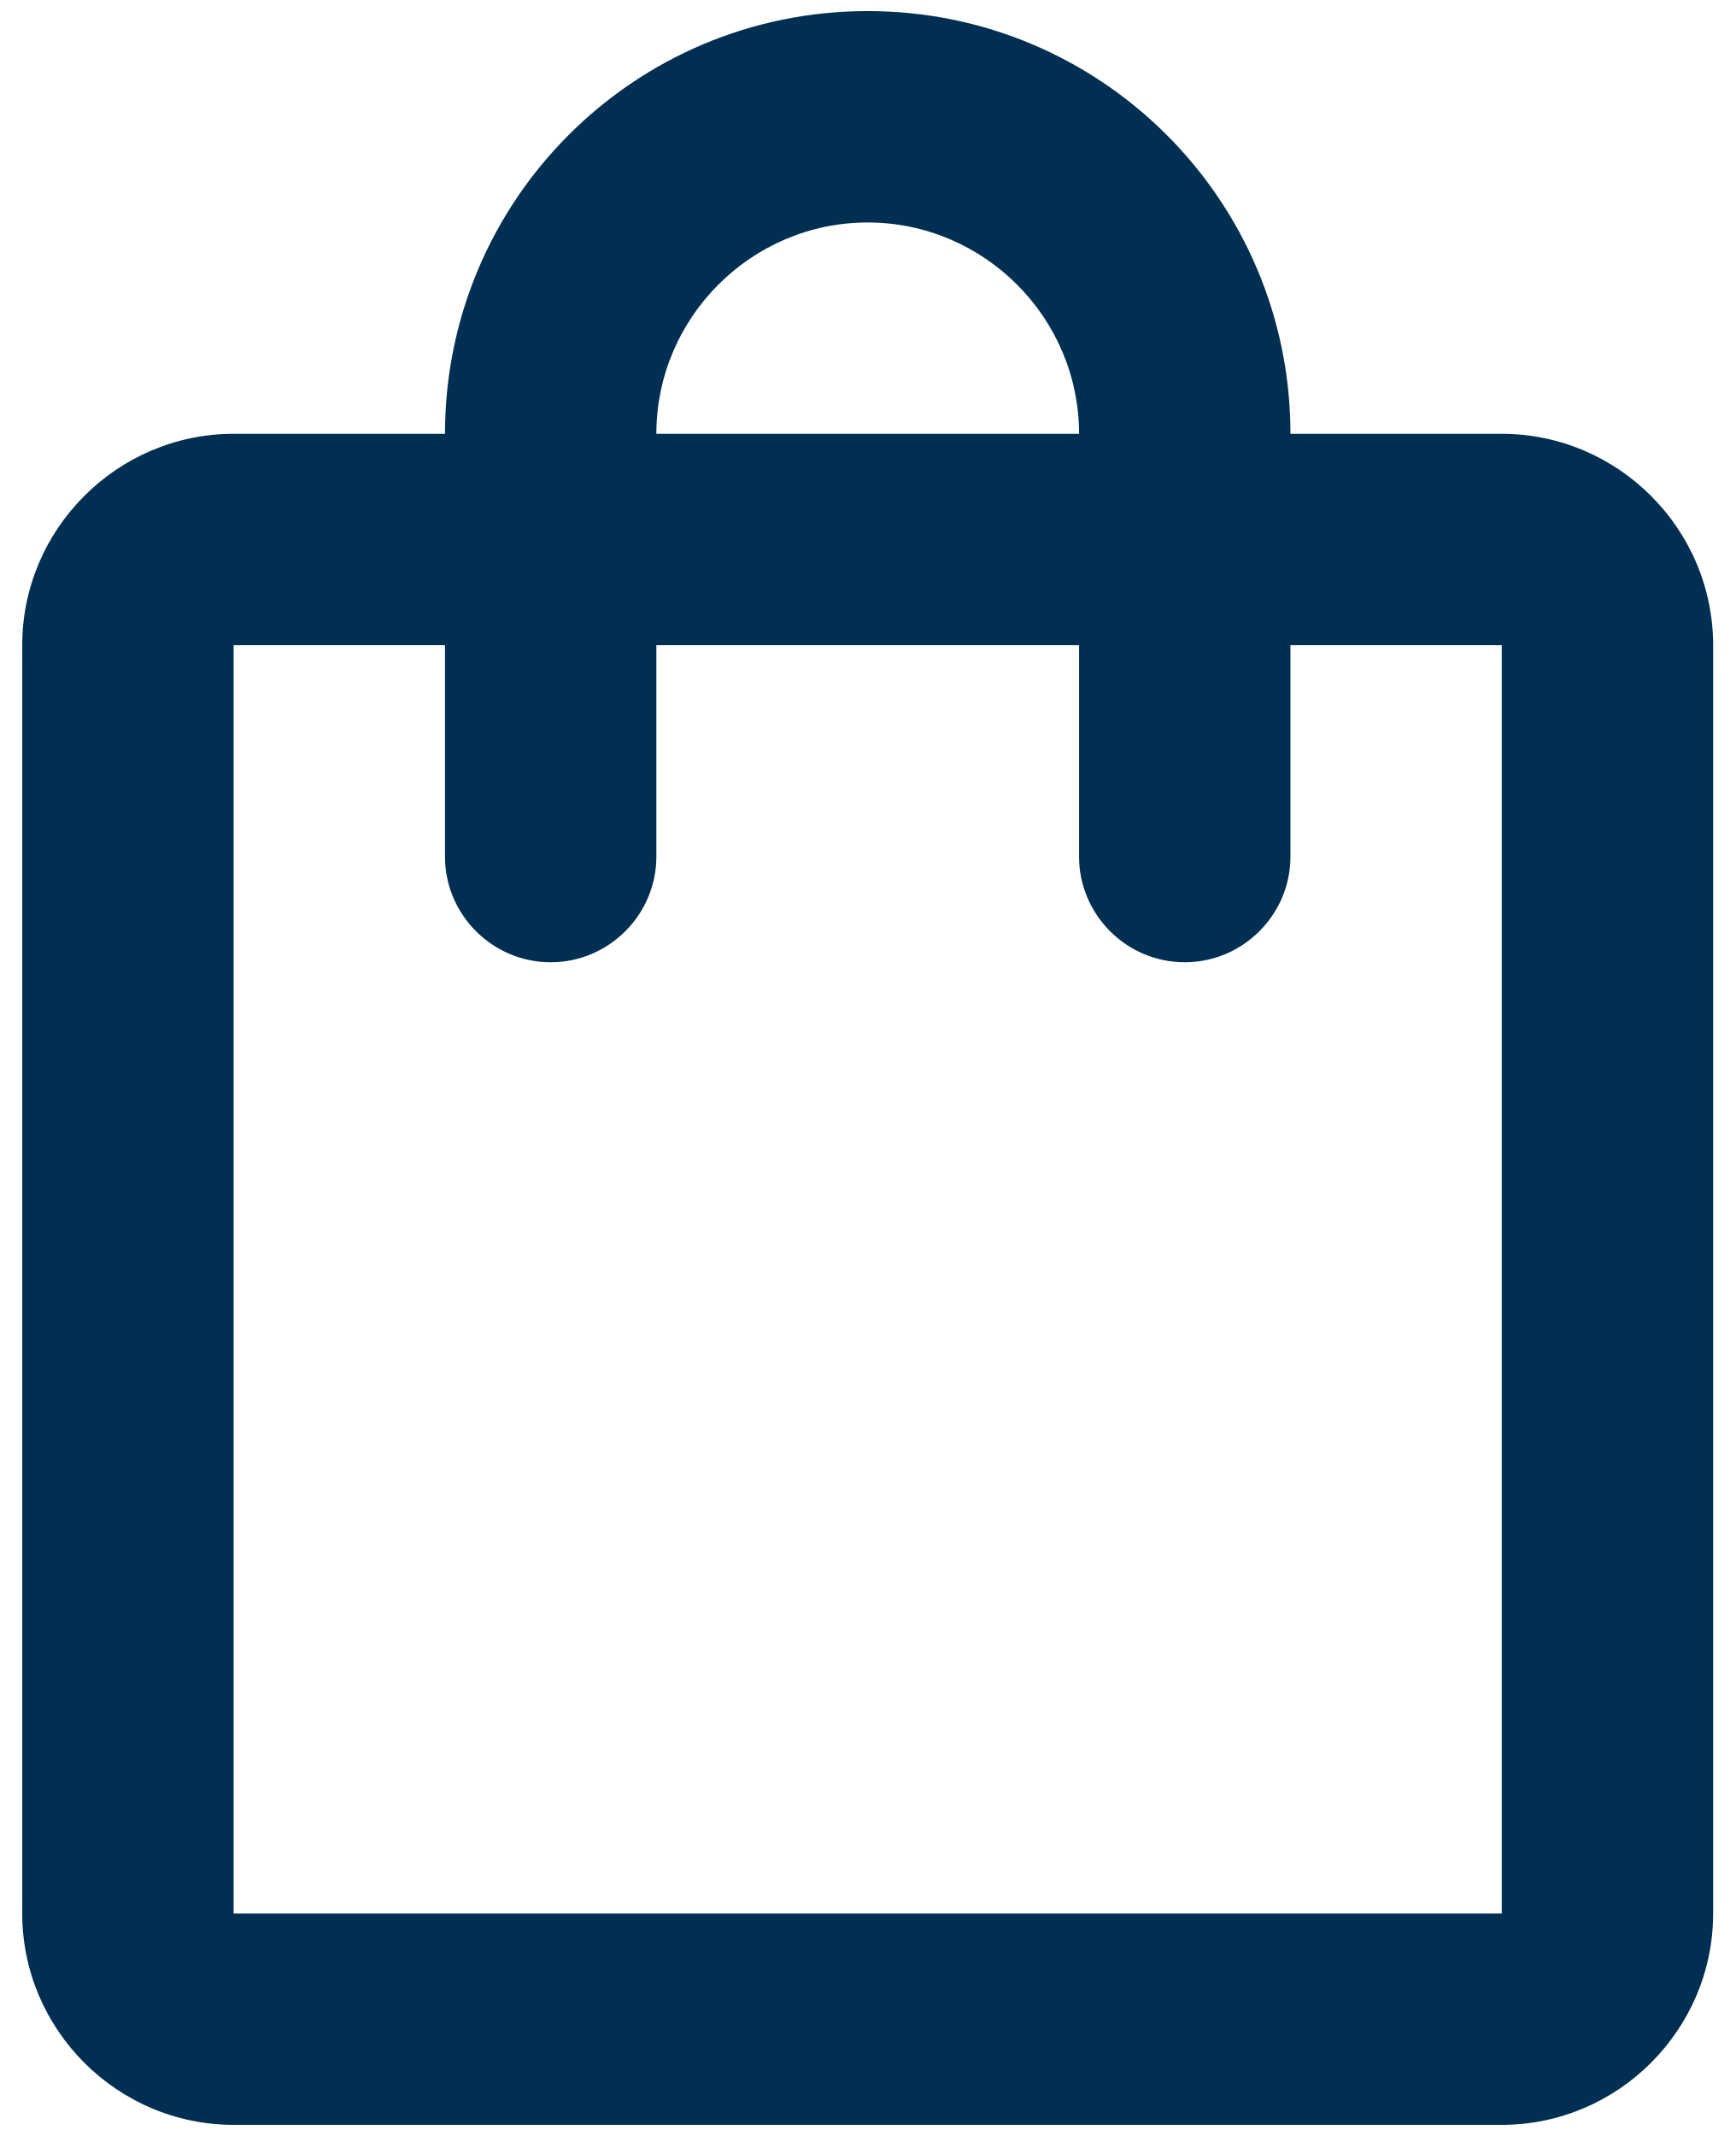
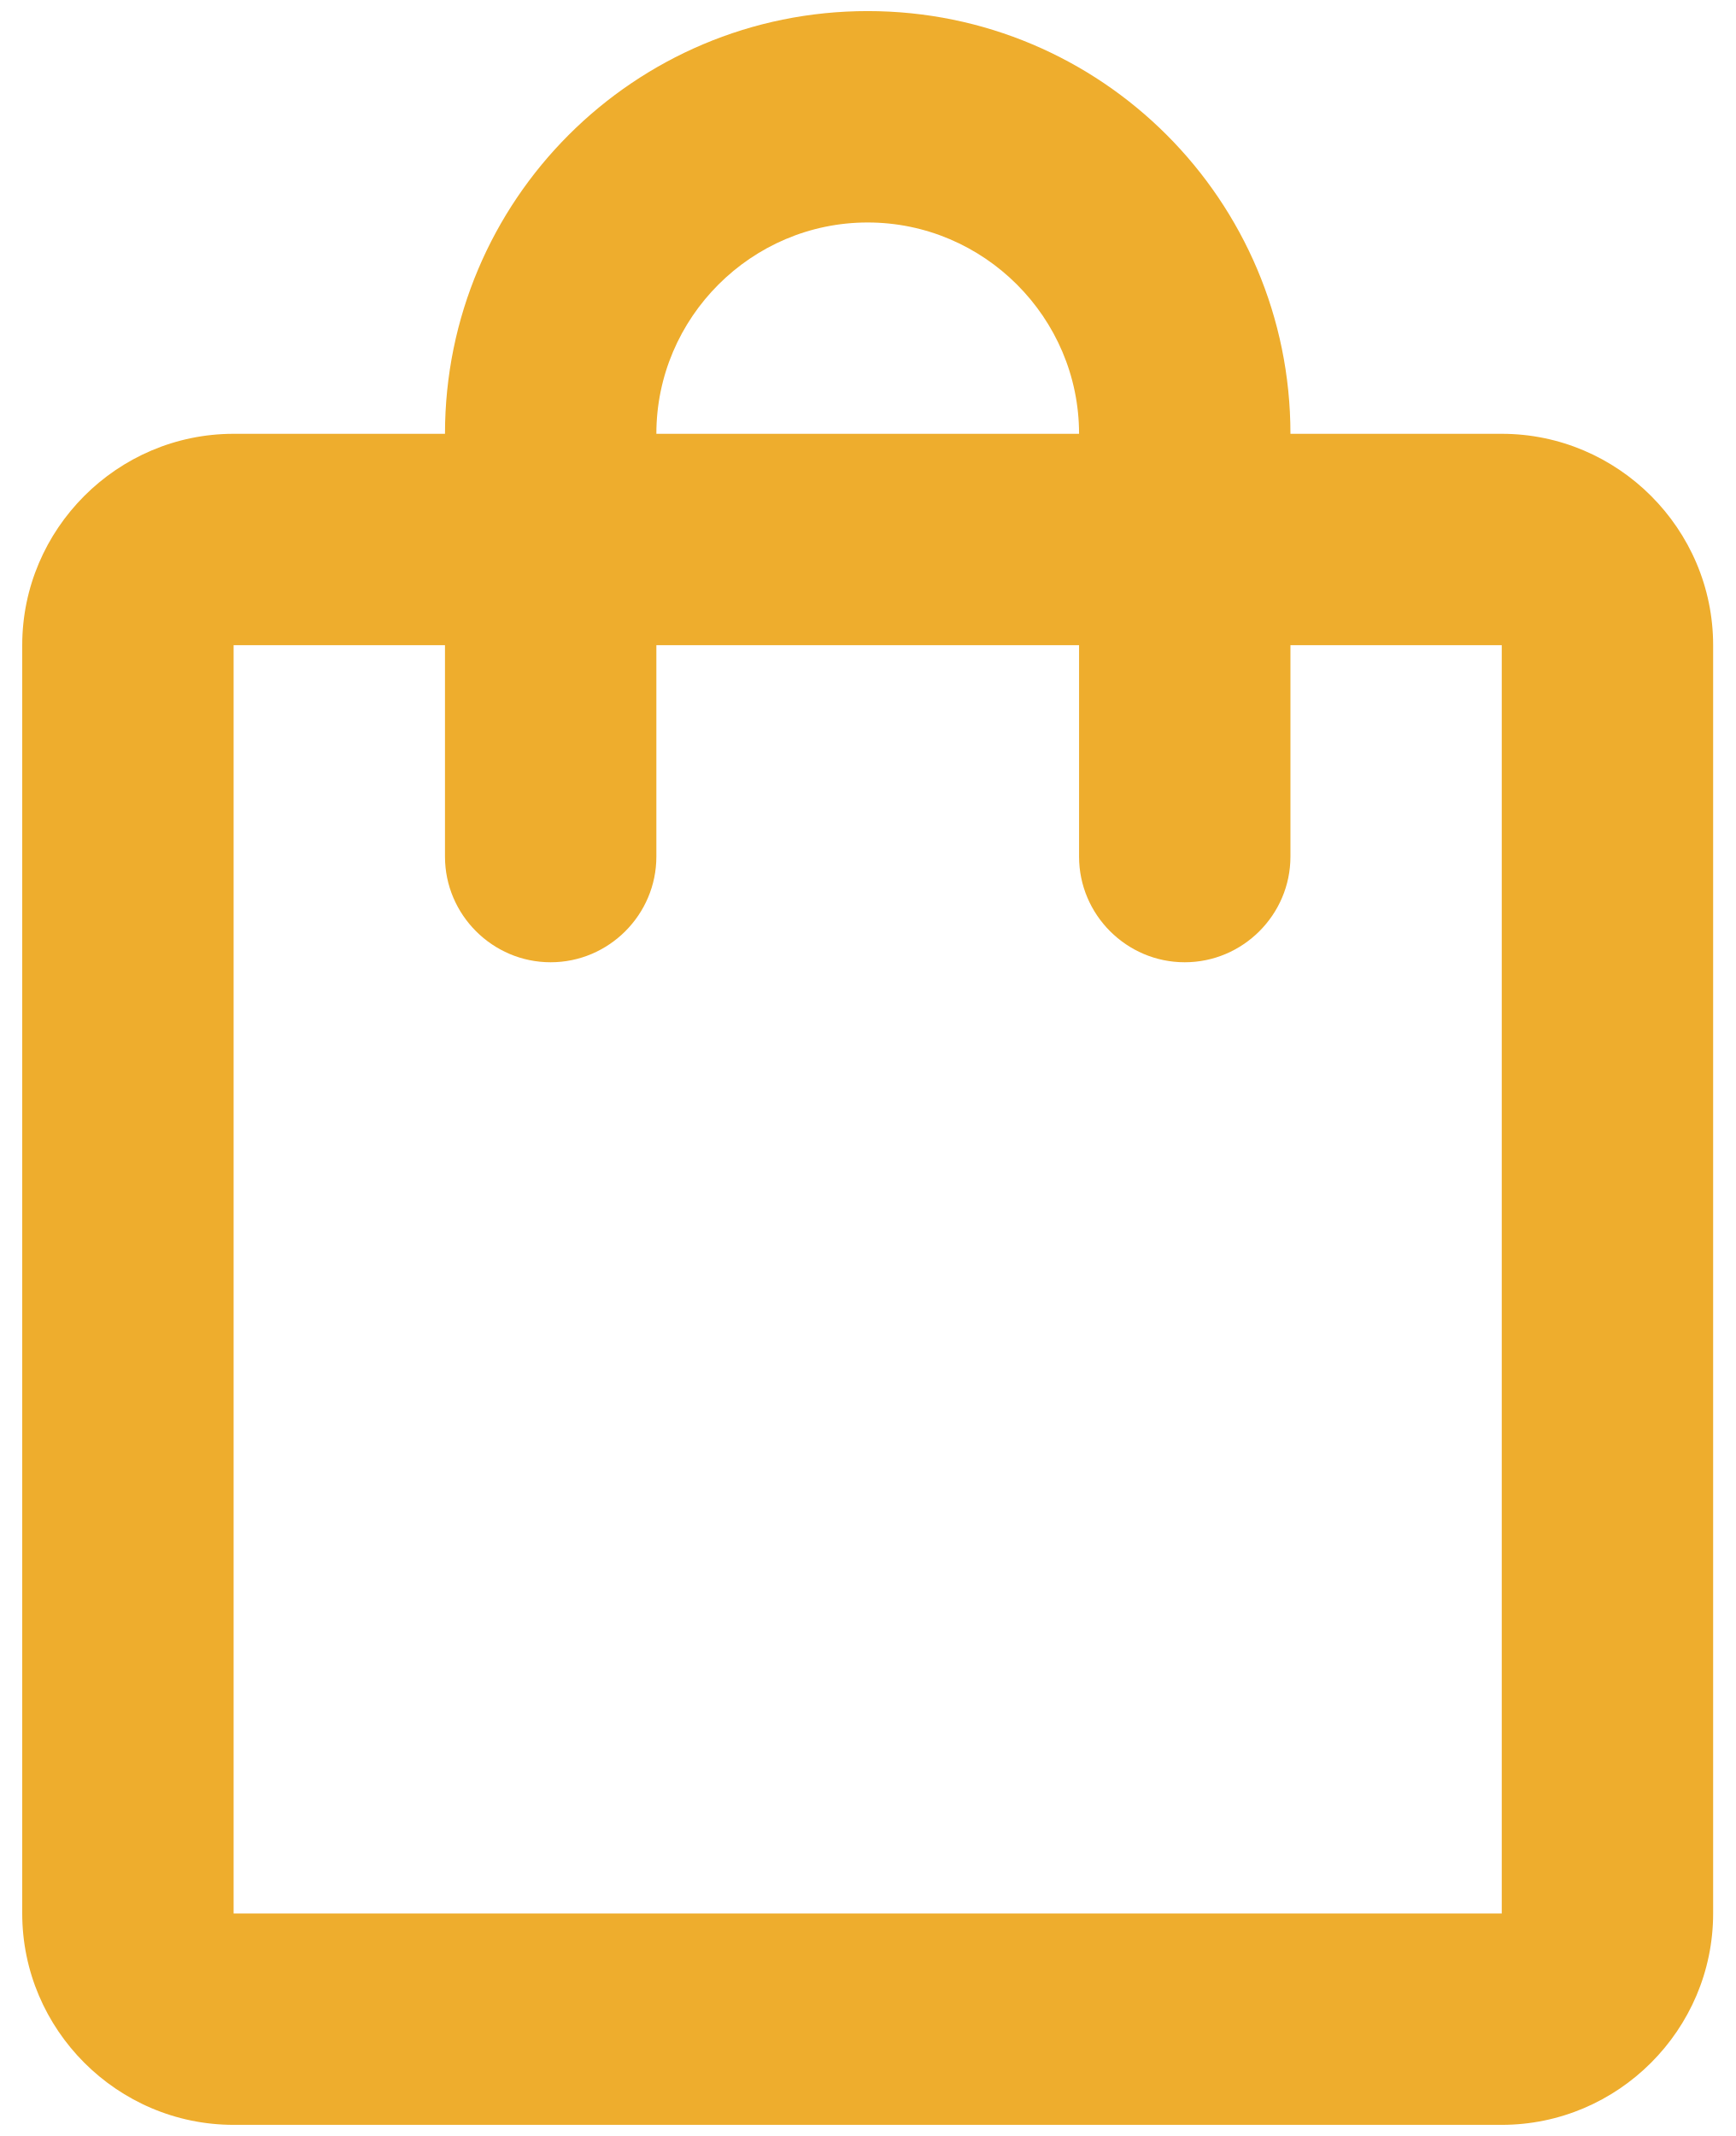
<svg xmlns="http://www.w3.org/2000/svg" width="26" height="32" viewBox="0 0 26 32" fill="none">
-   <path d="M22.5 6.499H19.334C19.334 3 16.499 0.166 13 0.166C9.501 0.166 6.667 3 6.667 6.499H3.5C1.758 6.499 0.333 7.924 0.333 9.666V28.666C0.333 30.408 1.758 31.833 3.5 31.833H22.5C24.242 31.833 25.667 30.408 25.667 28.666V9.666C25.667 7.924 24.242 6.499 22.5 6.499ZM13 3.333C14.742 3.333 16.167 4.758 16.167 6.499H9.834C9.834 4.758 11.258 3.333 13 3.333ZM22.5 28.666H3.5V9.666H6.667V12.833C6.667 13.704 7.379 14.416 8.25 14.416C9.121 14.416 9.834 13.704 9.834 12.833V9.666H16.167V12.833C16.167 13.704 16.879 14.416 17.75 14.416C18.621 14.416 19.334 13.704 19.334 12.833V9.666H22.5V28.666Z" fill="#002F52" />
+   <path d="M22.5 6.499H19.334C19.334 3 16.499 0.166 13 0.166C9.501 0.166 6.667 3 6.667 6.499H3.5C1.758 6.499 0.333 7.924 0.333 9.666V28.666C0.333 30.408 1.758 31.833 3.5 31.833H22.5C24.242 31.833 25.667 30.408 25.667 28.666V9.666C25.667 7.924 24.242 6.499 22.5 6.499ZM13 3.333C14.742 3.333 16.167 4.758 16.167 6.499H9.834C9.834 4.758 11.258 3.333 13 3.333ZM22.5 28.666H3.5V9.666H6.667V12.833C6.667 13.704 7.379 14.416 8.25 14.416C9.121 14.416 9.834 13.704 9.834 12.833V9.666H16.167V12.833C16.167 13.704 16.879 14.416 17.75 14.416C18.621 14.416 19.334 13.704 19.334 12.833V9.666H22.5V28.666Z" fill="#EEAD2D" />
</svg>
